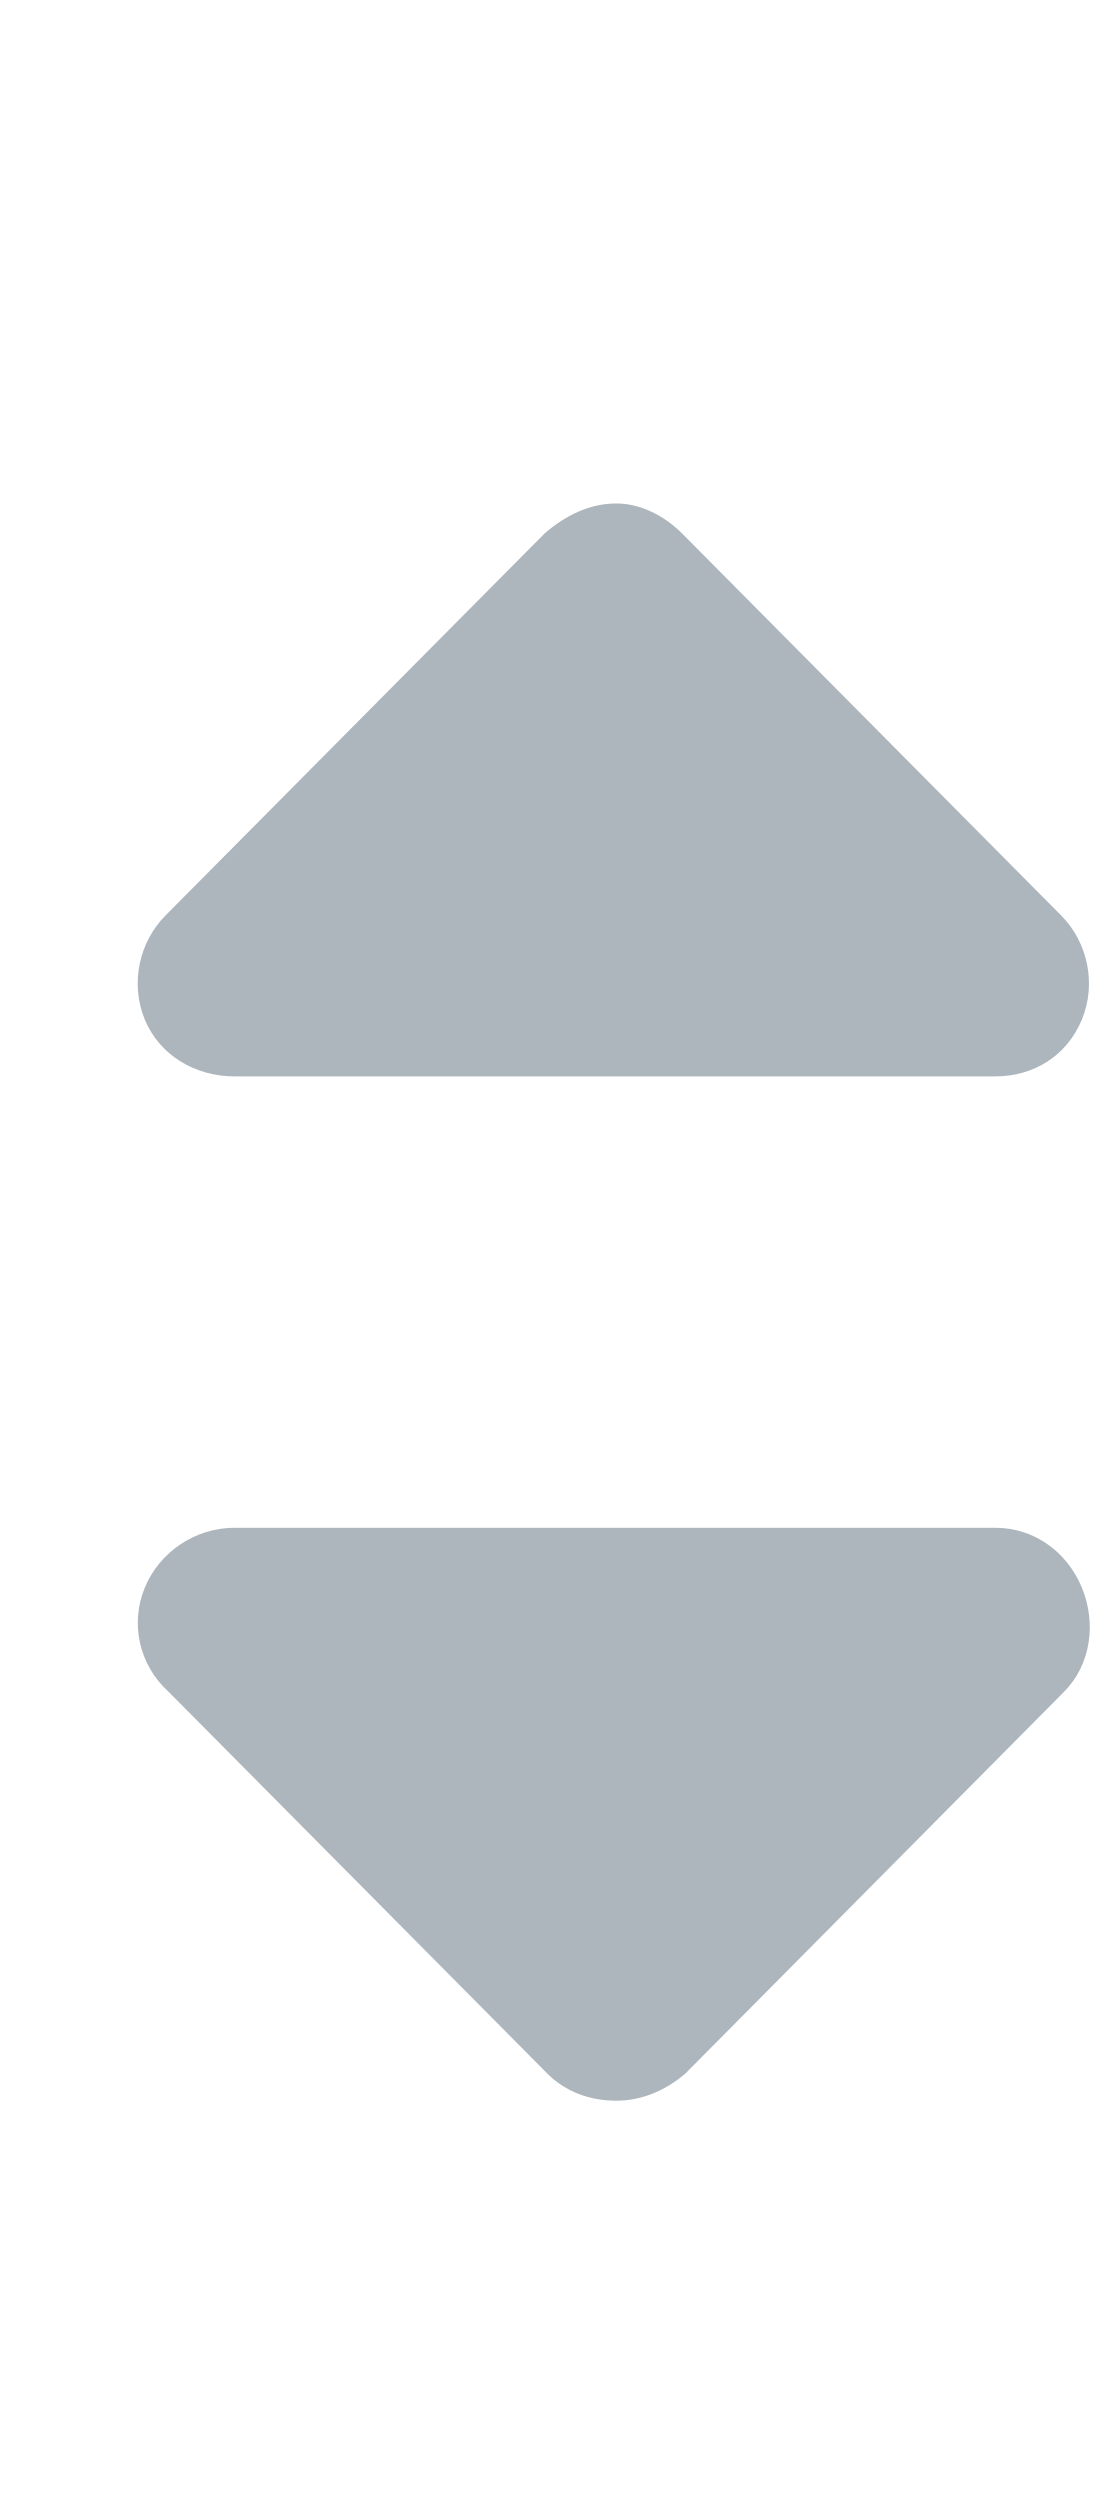
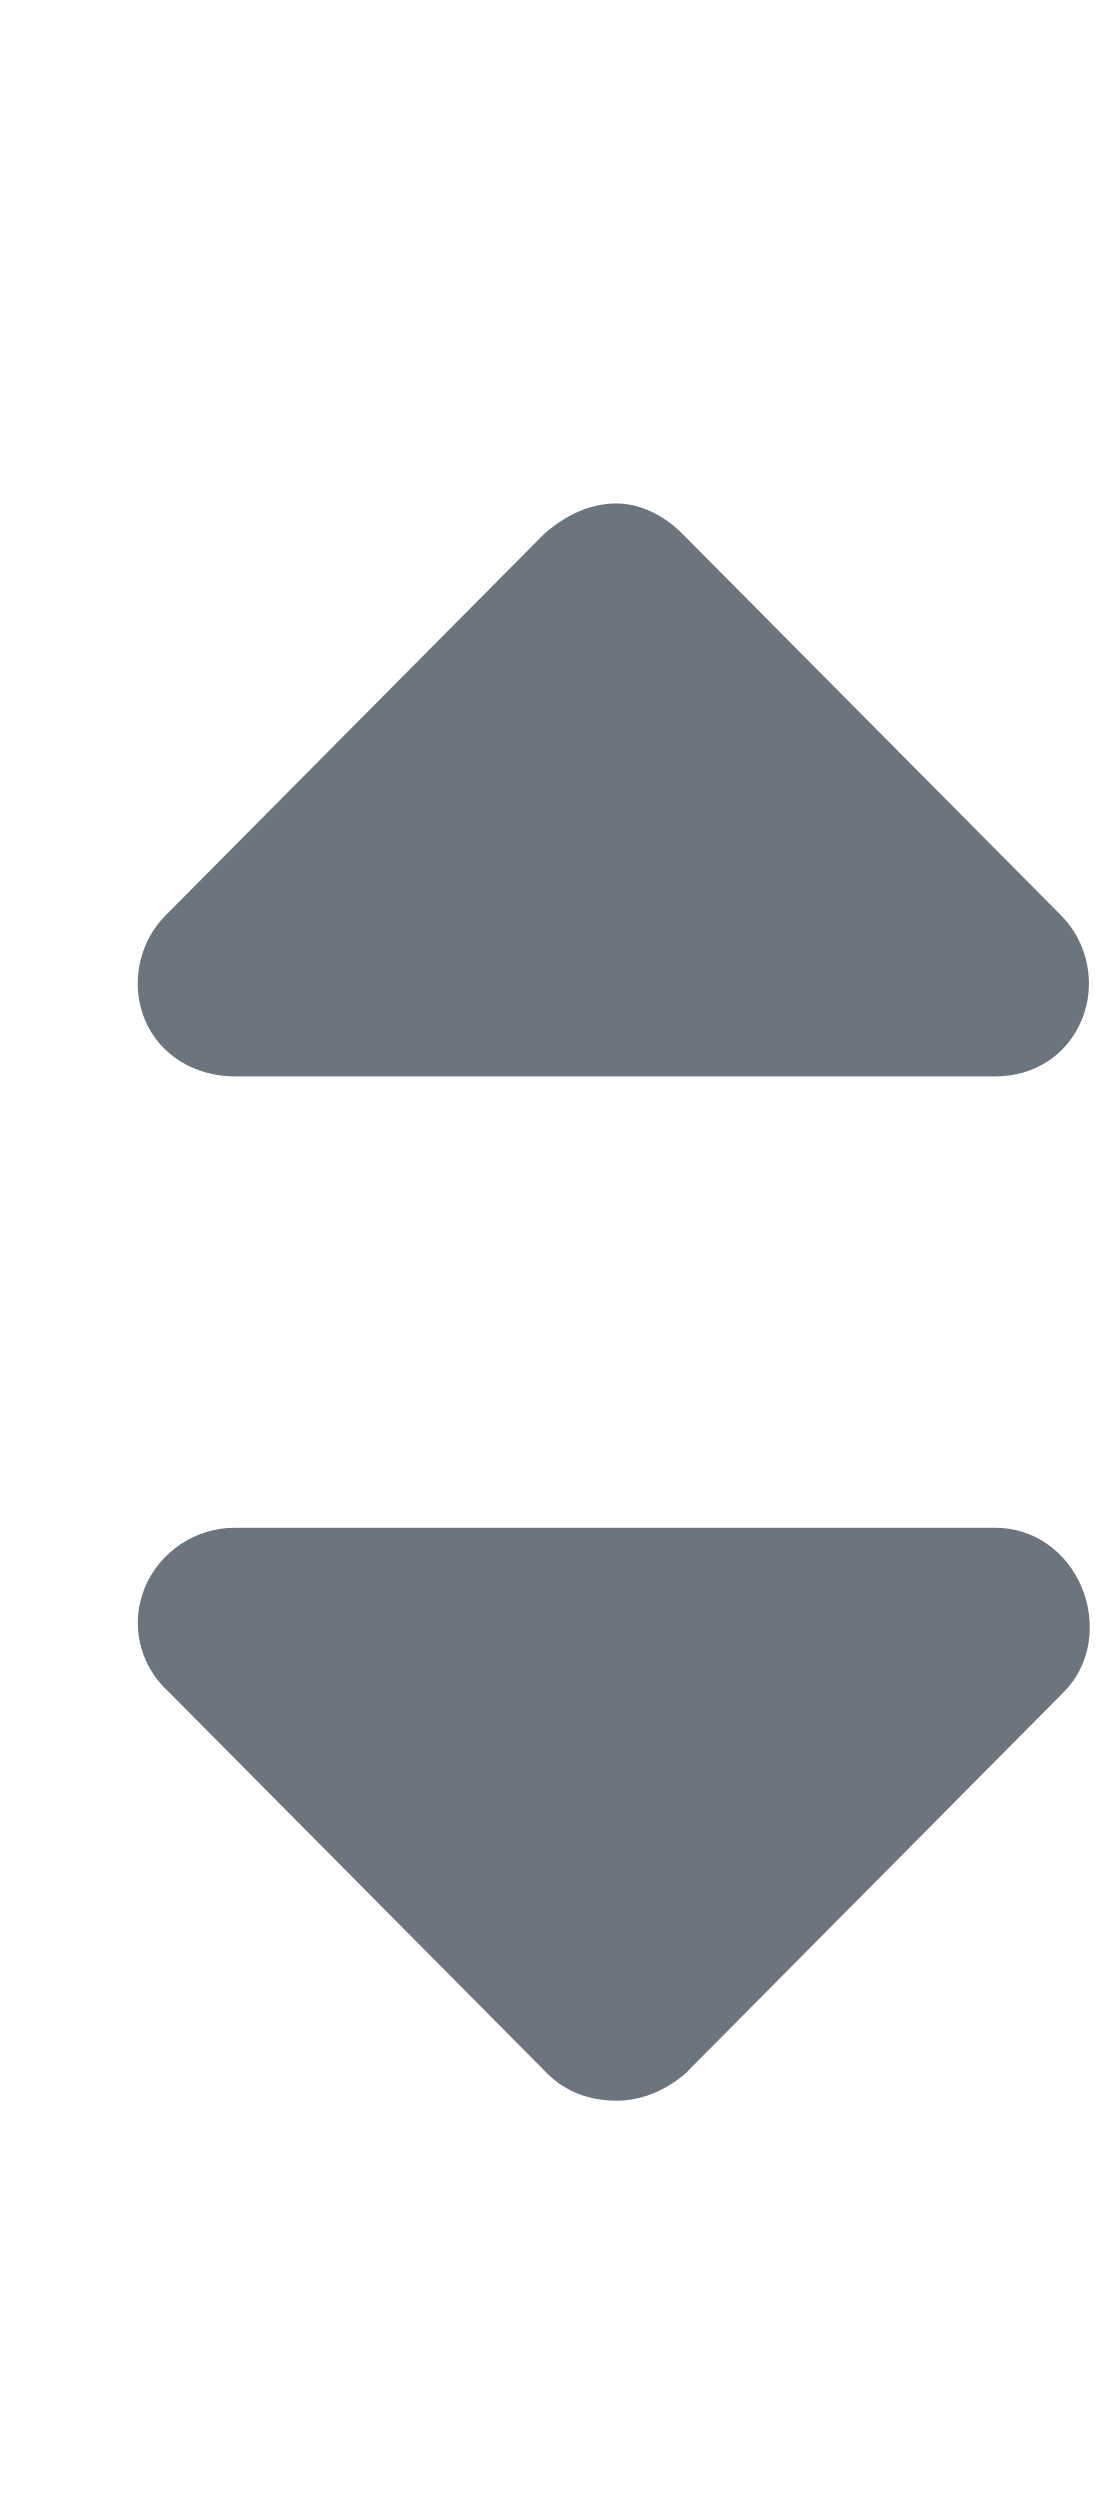
<svg xmlns="http://www.w3.org/2000/svg" width="8" height="18" viewBox="0 0 8 18" fill="none">
-   <path d="M7.66 12.182L4.932 14.932C4.781 15.06 4.609 15.125 4.438 15.125C4.244 15.125 4.072 15.06 3.943 14.932L1.215 12.182C1 11.988 0.936 11.688 1.043 11.43C1.15 11.172 1.408 11 1.688 11H7.166C7.445 11 7.682 11.172 7.789 11.43C7.896 11.688 7.854 11.988 7.66 12.182Z" fill="#ADB5BD" />
-   <path d="M1.193 6.59L3.922 3.84C4.072 3.711 4.244 3.625 4.438 3.625C4.609 3.625 4.781 3.711 4.91 3.84L7.639 6.59C7.832 6.783 7.896 7.084 7.789 7.342C7.682 7.6 7.445 7.75 7.166 7.75H1.688C1.408 7.75 1.15 7.6 1.043 7.342C0.936 7.084 1 6.783 1.193 6.59Z" fill="#ADB5BD" />
+   <path d="M7.66 12.182L4.932 14.932C4.781 15.06 4.609 15.125 4.438 15.125C4.244 15.125 4.072 15.06 3.943 14.932L1.215 12.182C1 11.988 0.936 11.688 1.043 11.43C1.15 11.172 1.408 11 1.688 11H7.166C7.445 11 7.682 11.172 7.789 11.43C7.896 11.688 7.854 11.988 7.66 12.182Z" fill="#6C757D" />
+   <path d="M1.193 6.59L3.922 3.84C4.072 3.711 4.244 3.625 4.438 3.625C4.609 3.625 4.781 3.711 4.91 3.84L7.639 6.59C7.832 6.783 7.896 7.084 7.789 7.342C7.682 7.6 7.445 7.75 7.166 7.75H1.688C1.408 7.75 1.15 7.6 1.043 7.342C0.936 7.084 1 6.783 1.193 6.59Z" fill="#6C757D" />
</svg>
